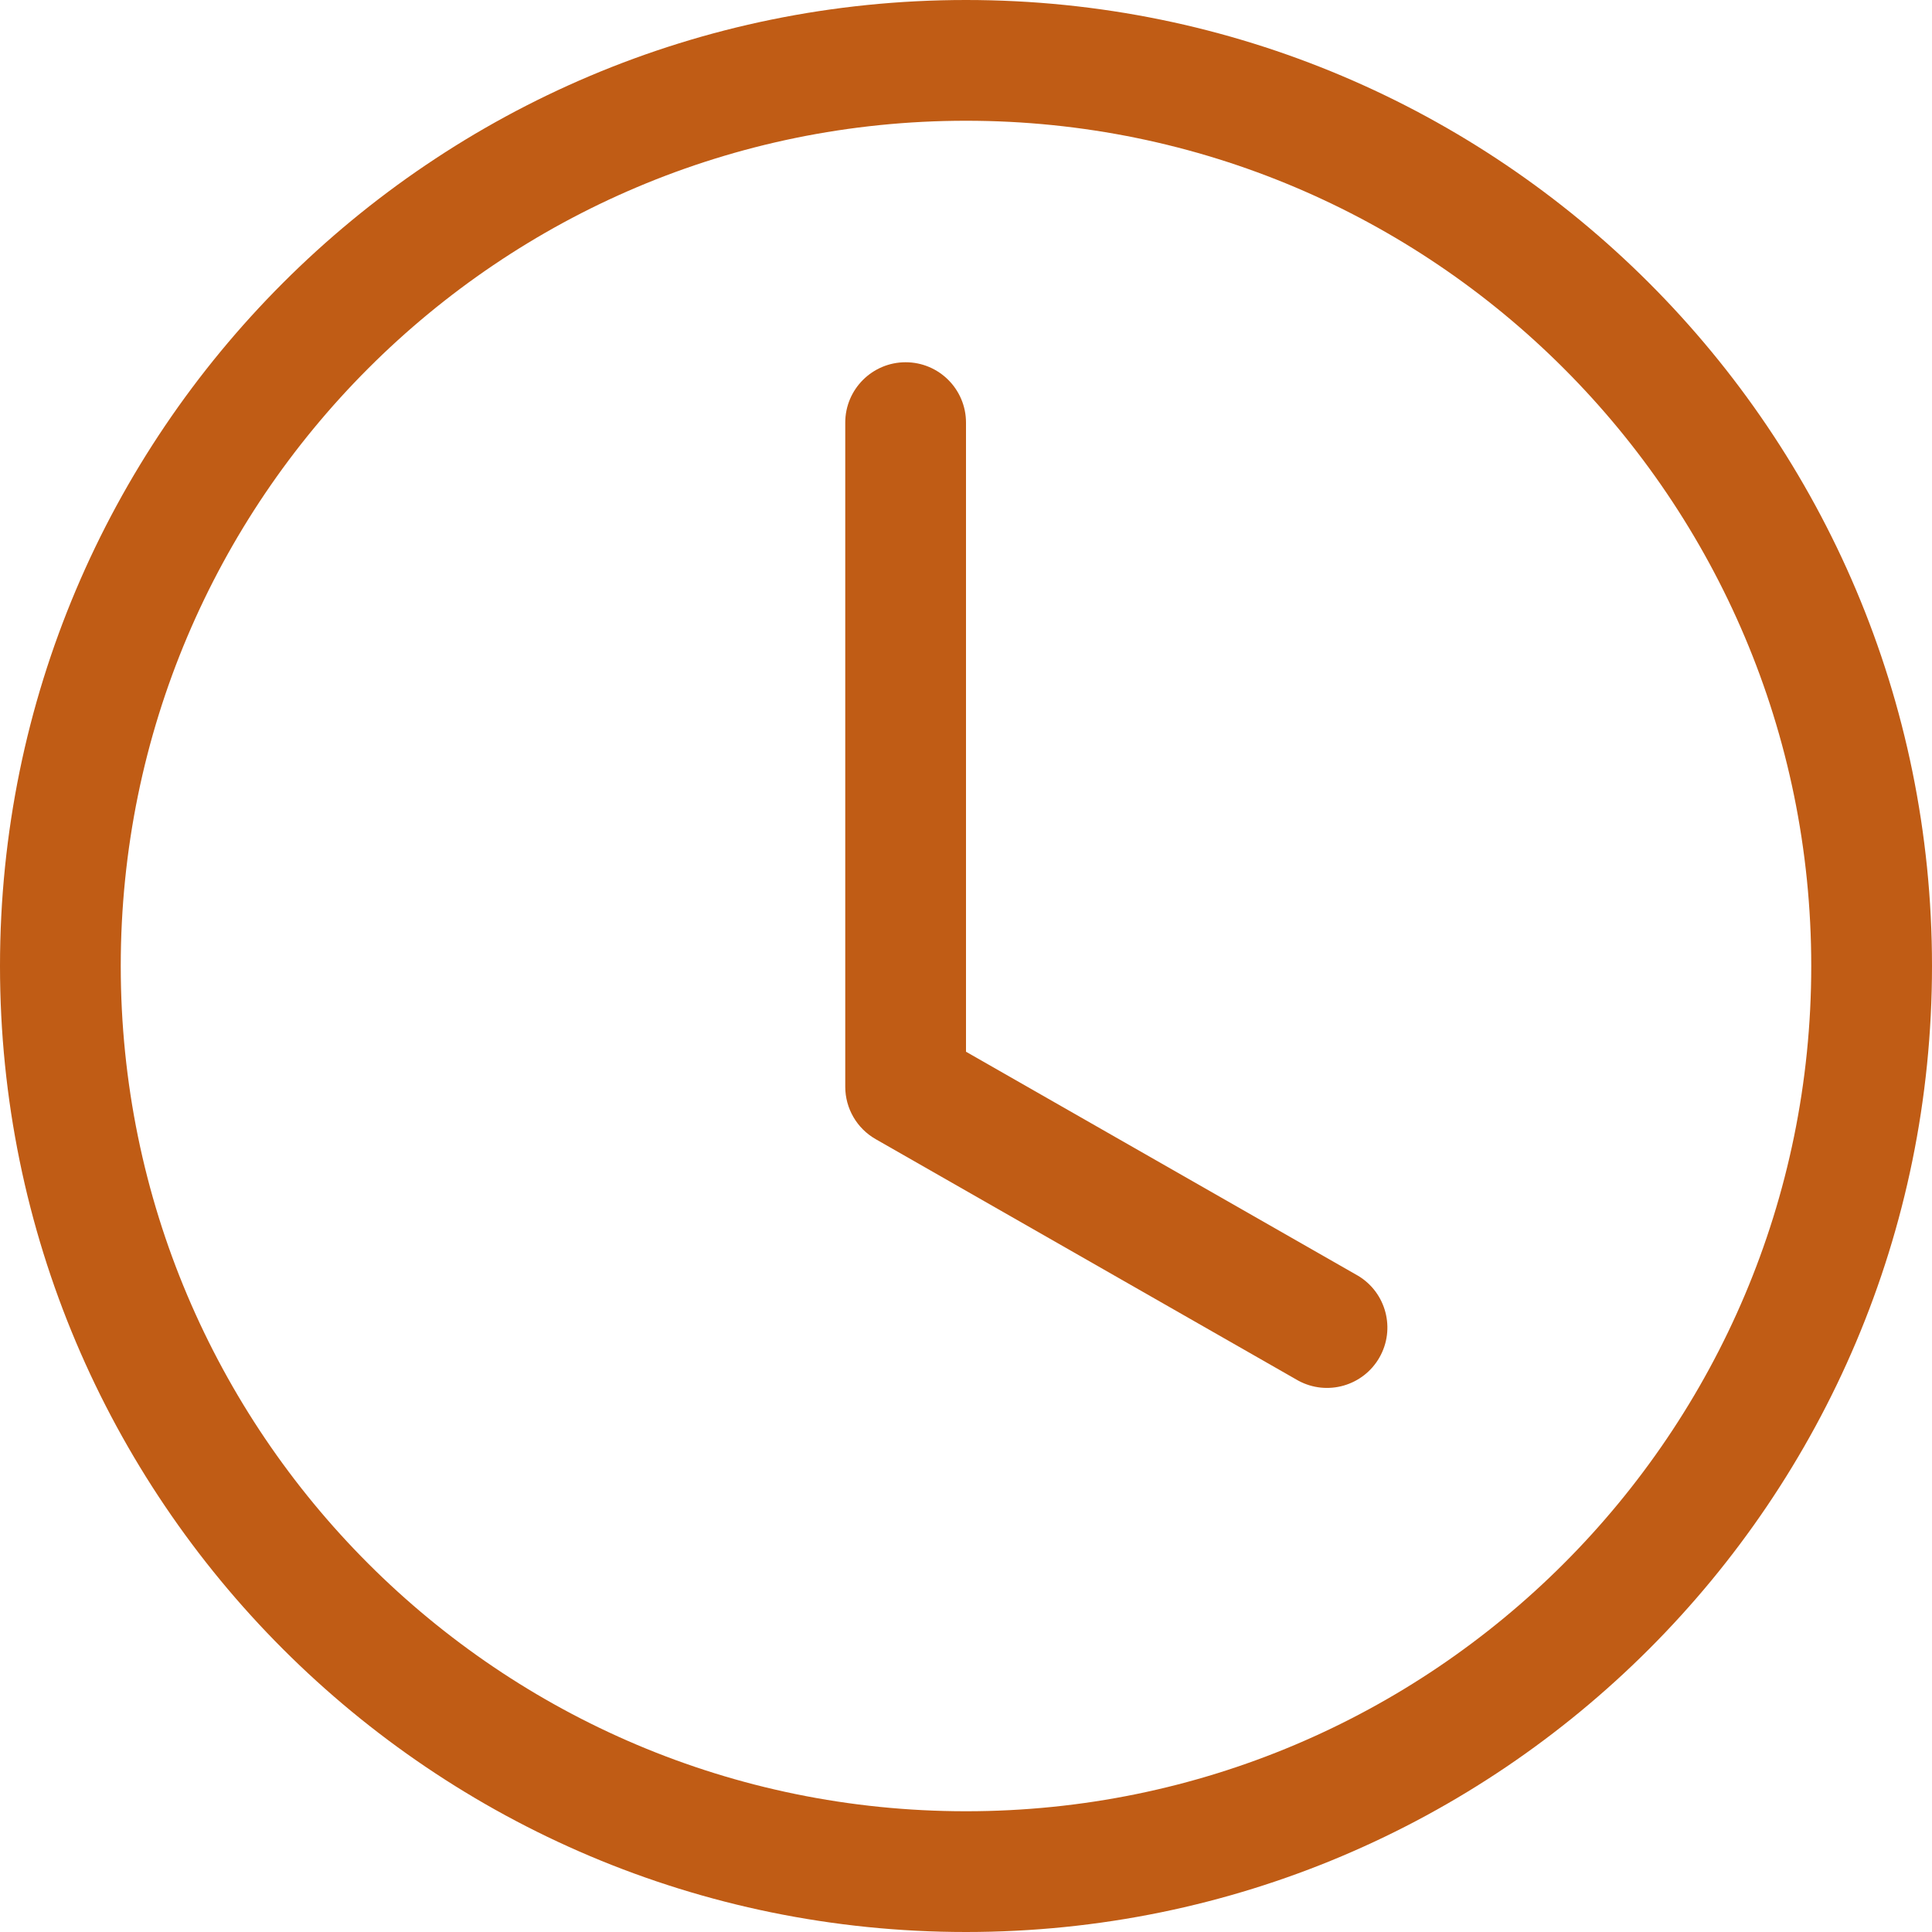
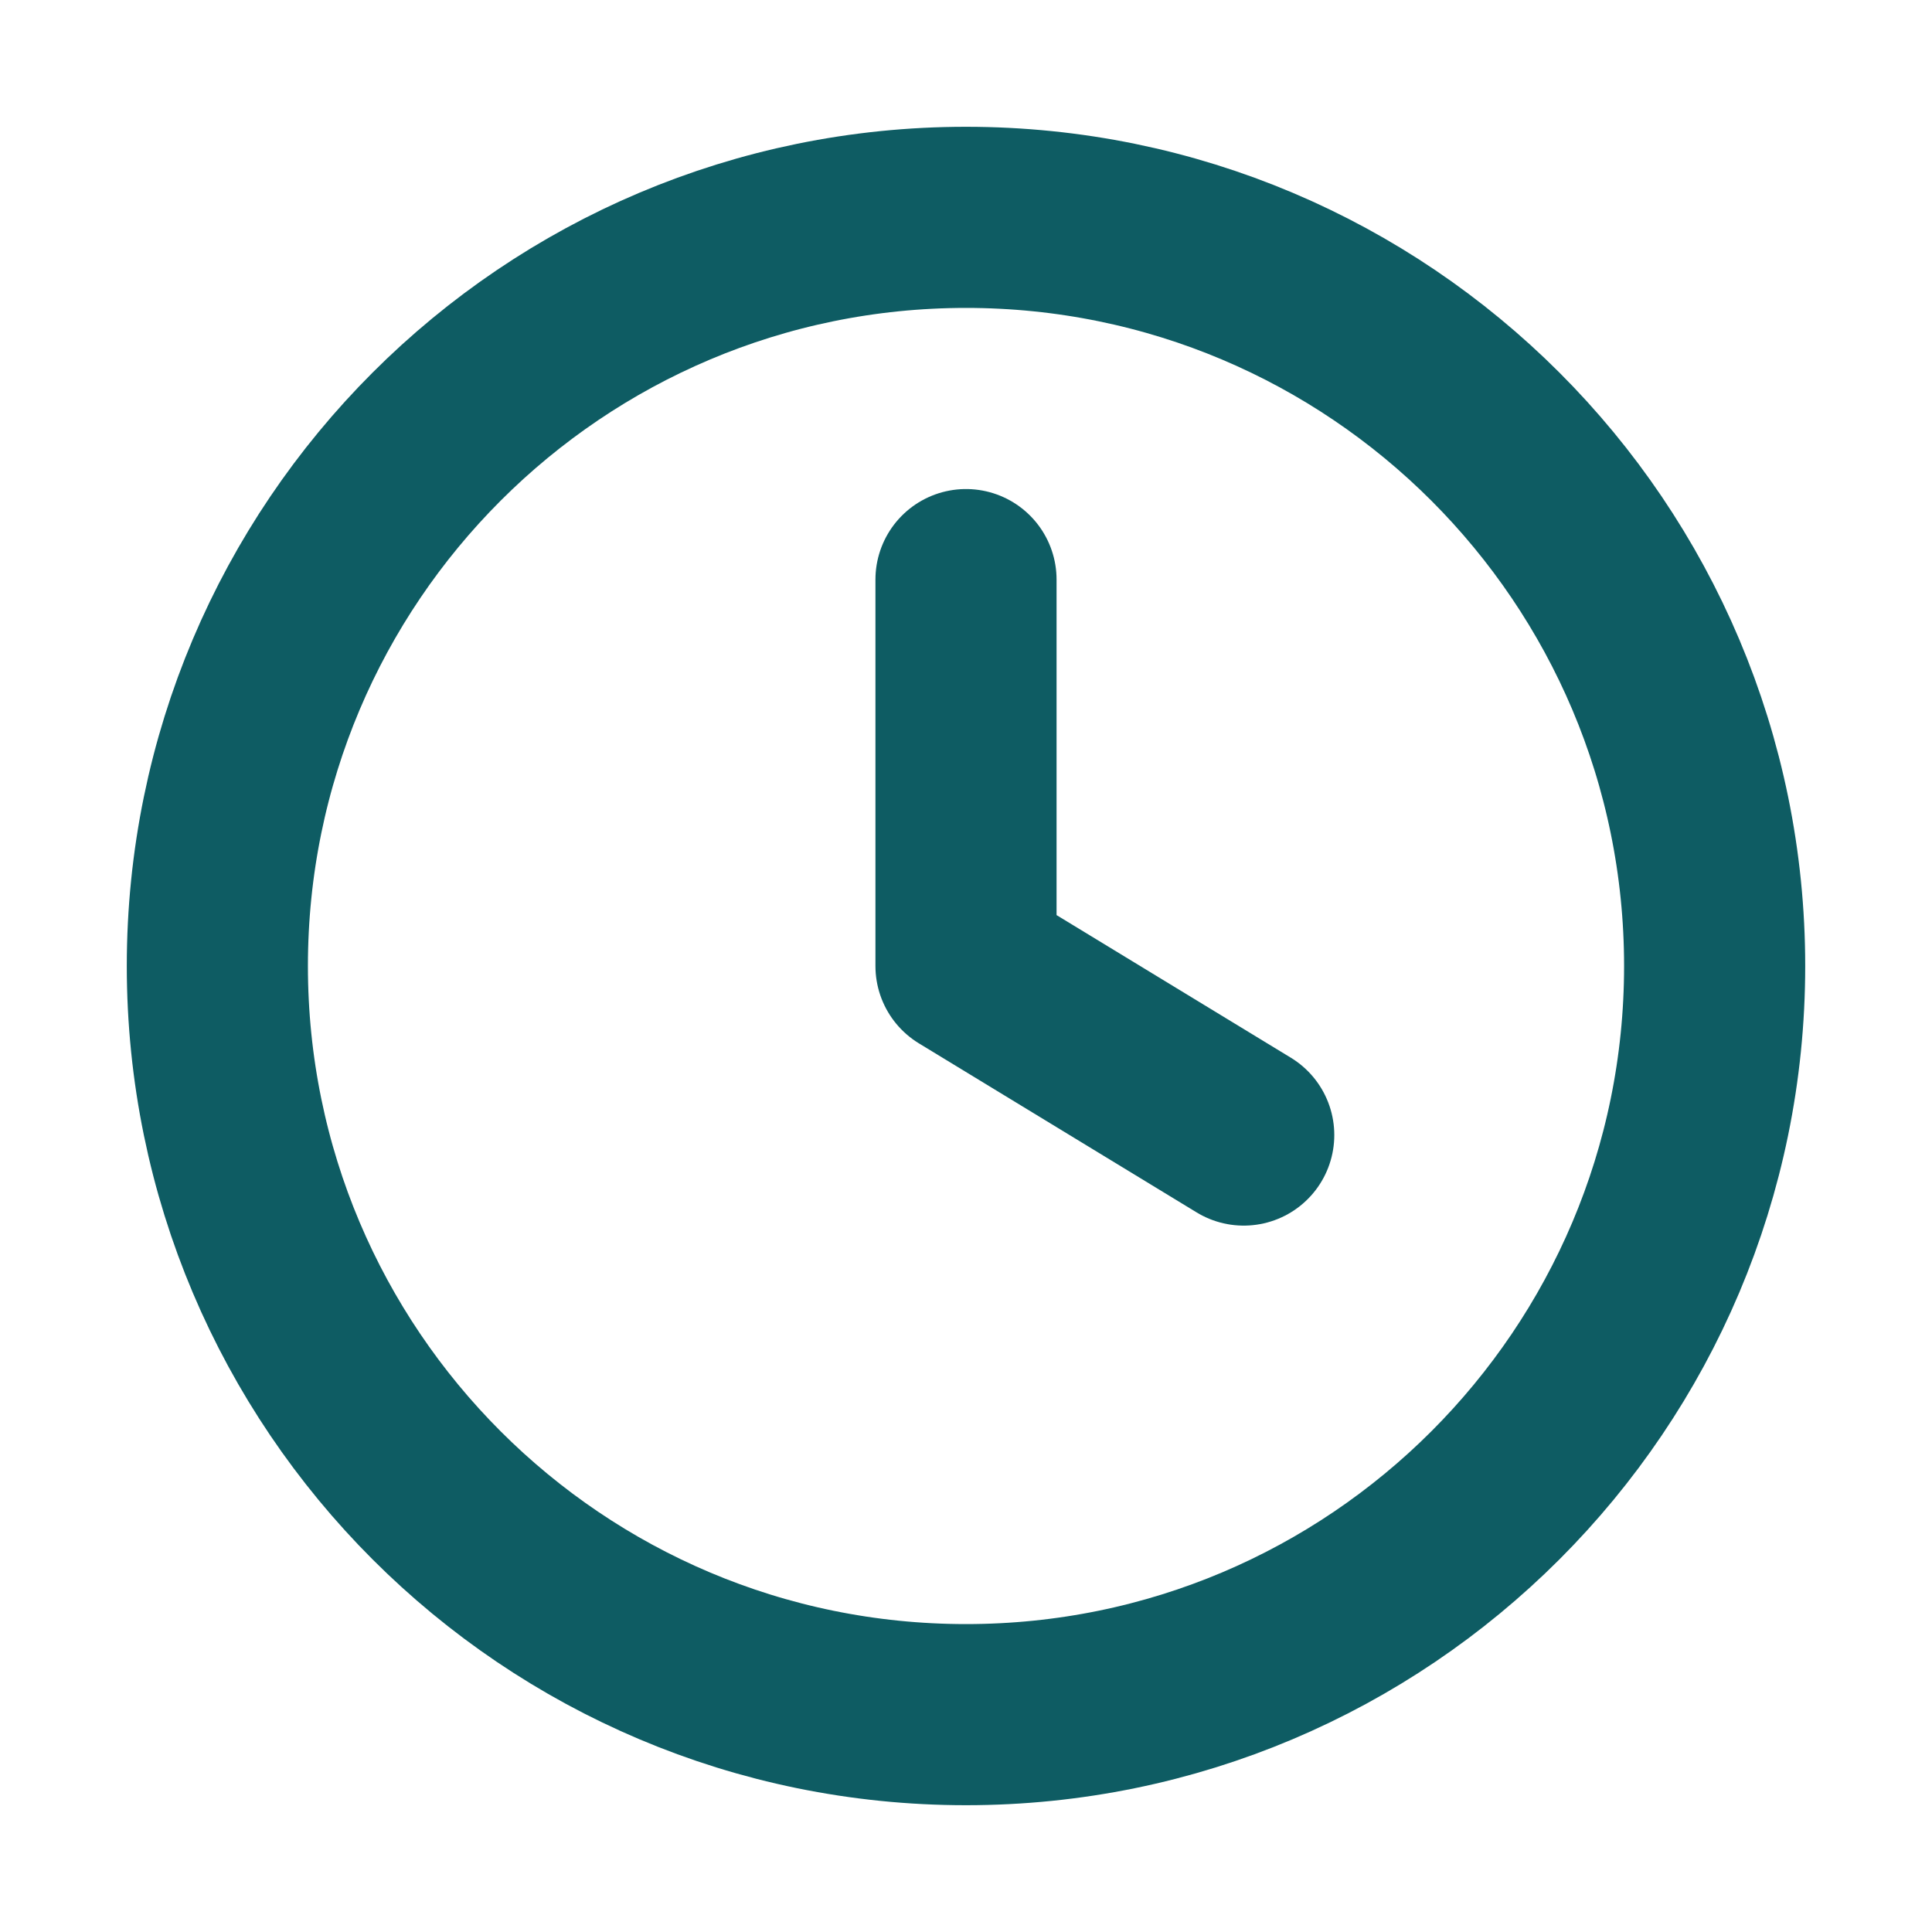
- <svg xmlns="http://www.w3.org/2000/svg" width="16" height="16" fill="#c05c15" viewBox="0 0 16 16">
-   <path d="M8 3.5a.5.5 0 0 0-1 0V9a.5.5 0 0 0 .252.434l3.5 2a.5.5 0 0 0 .496-.868L8 8.71z" />
-   <path d="M8 16A8 8 0 1 0 8 0a8 8 0 0 0 0 16m7-8A7 7 0 1 1 1 8a7 7 0 0 1 14 0" />
+ <svg xmlns="http://www.w3.org/2000/svg" width="16" height="16" fill="none" stroke="#0E5C63" stroke-width="1.5" viewBox="0 0 16 16">
+   <circle cx="8" cy="8" r="6.2" />
+   <path stroke-linecap="round" stroke-linejoin="round" d="M8 4.8V8l2.3 1.4" />
</svg>
